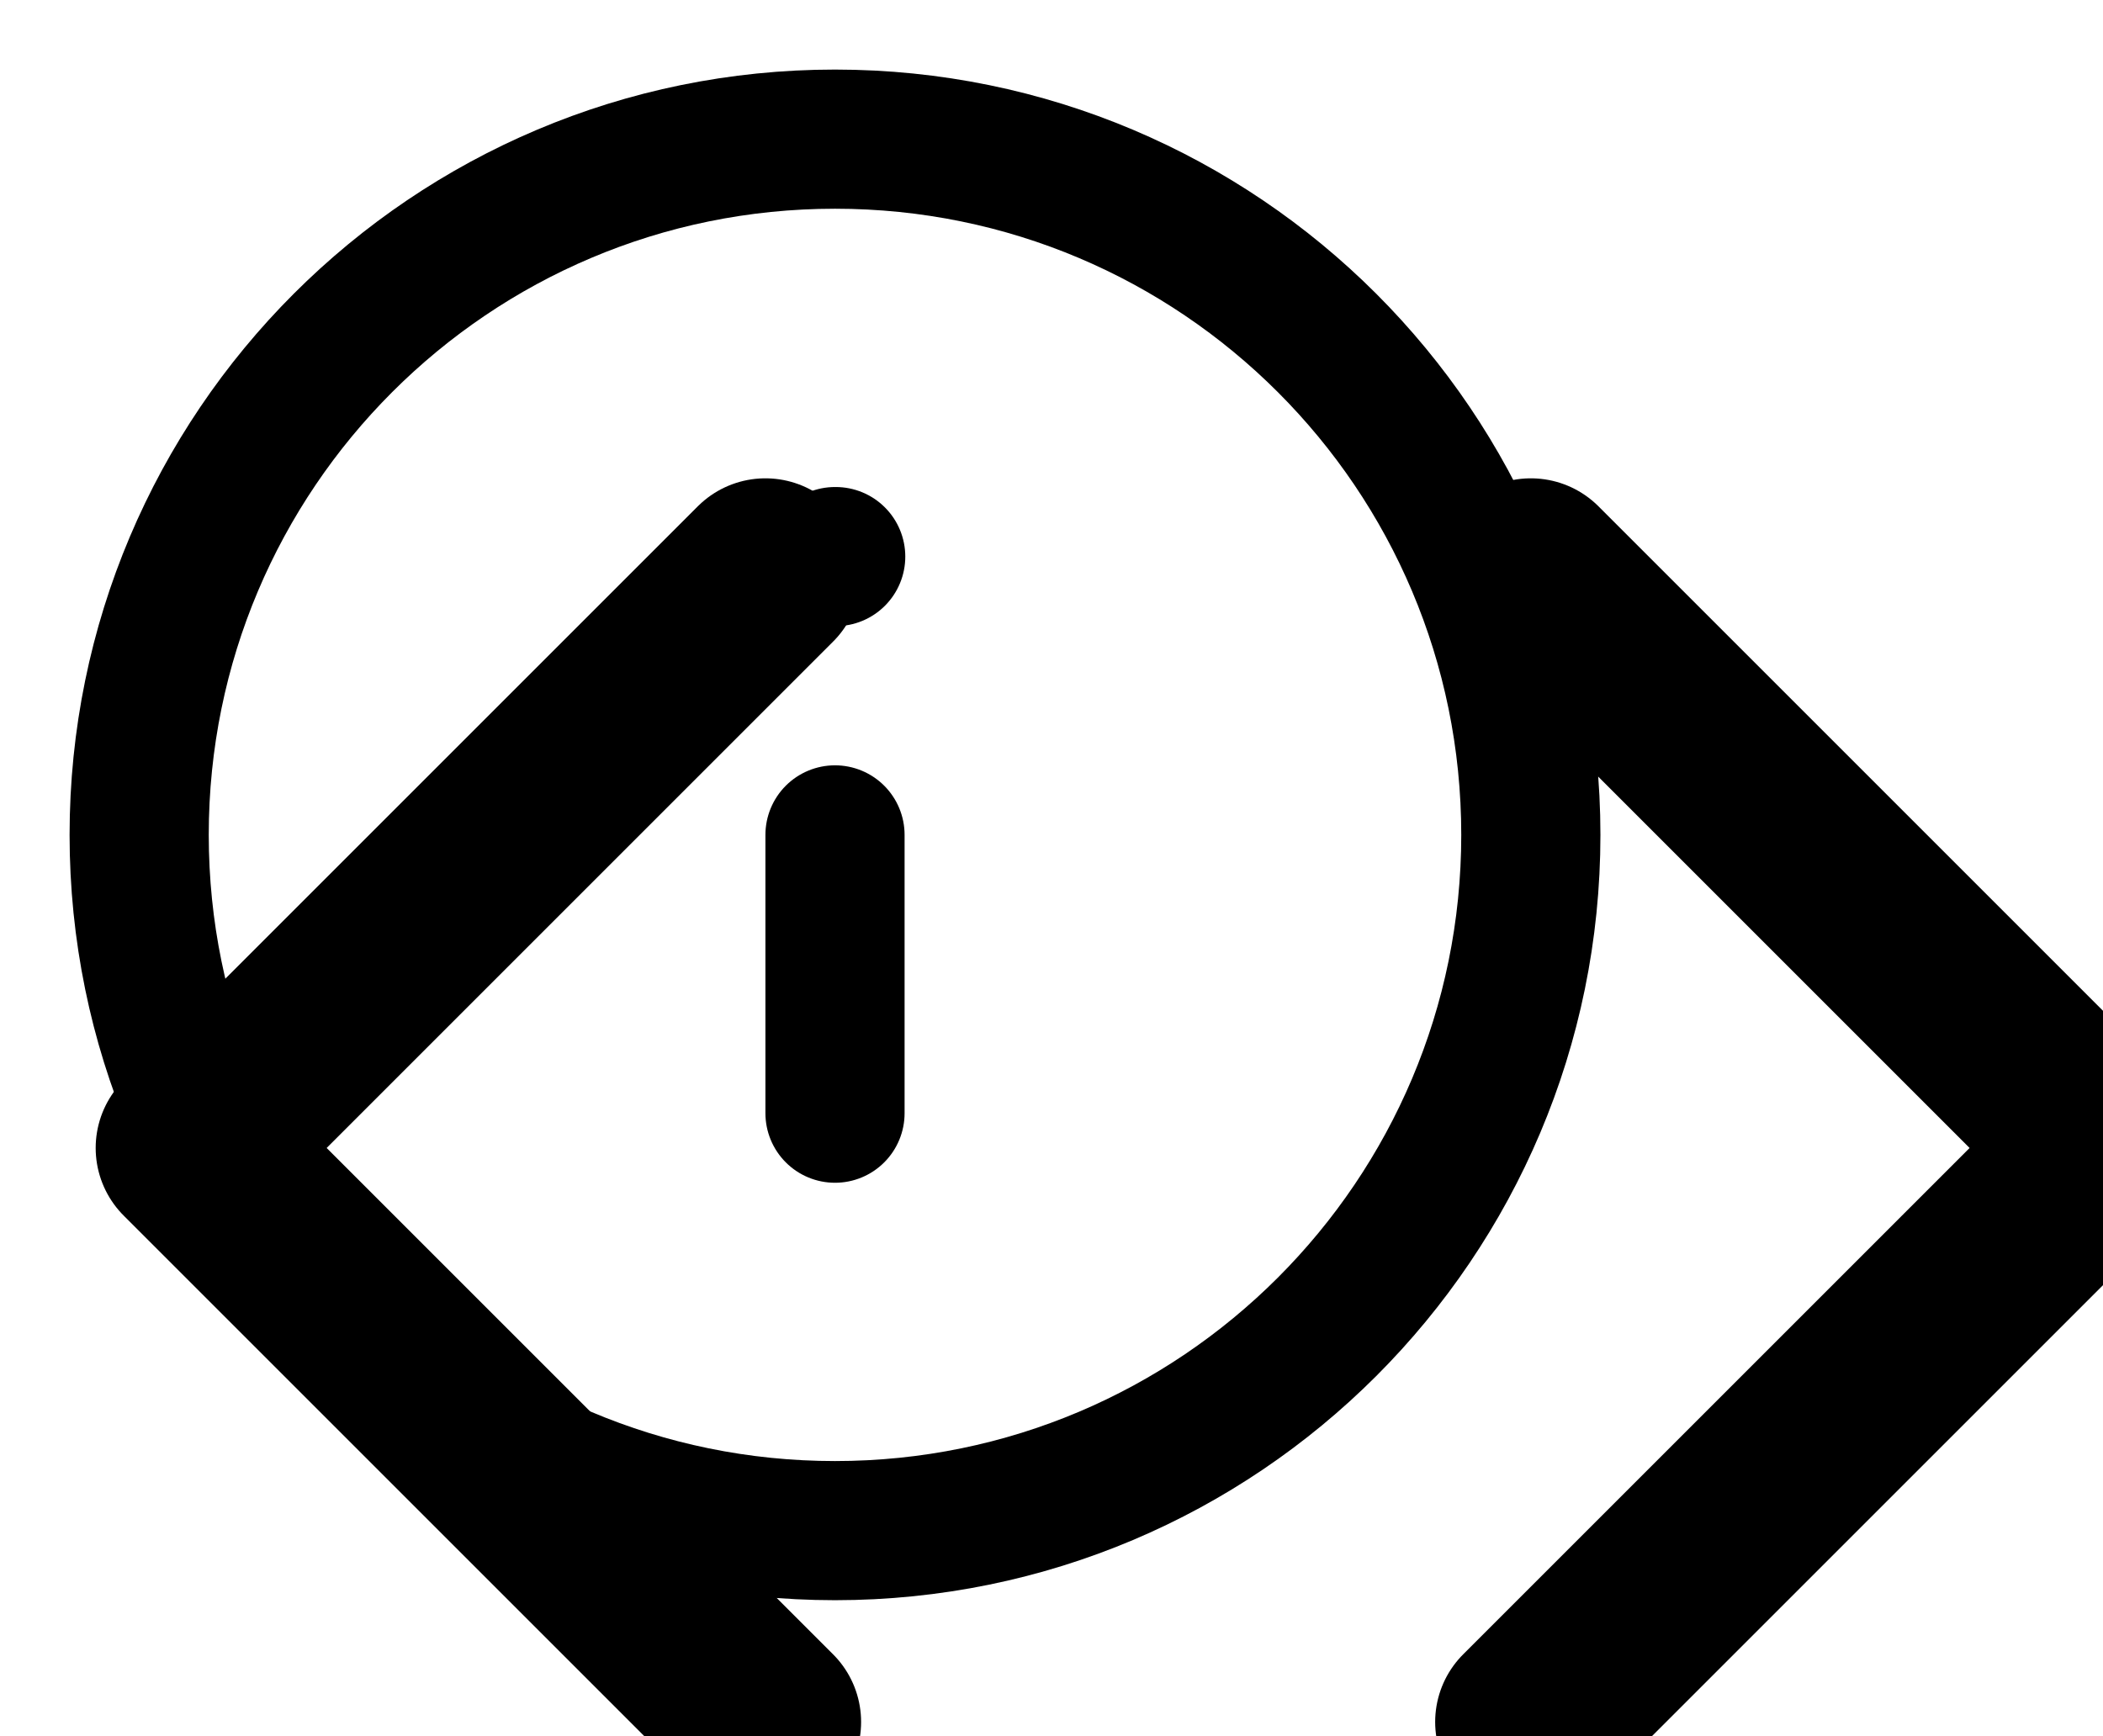
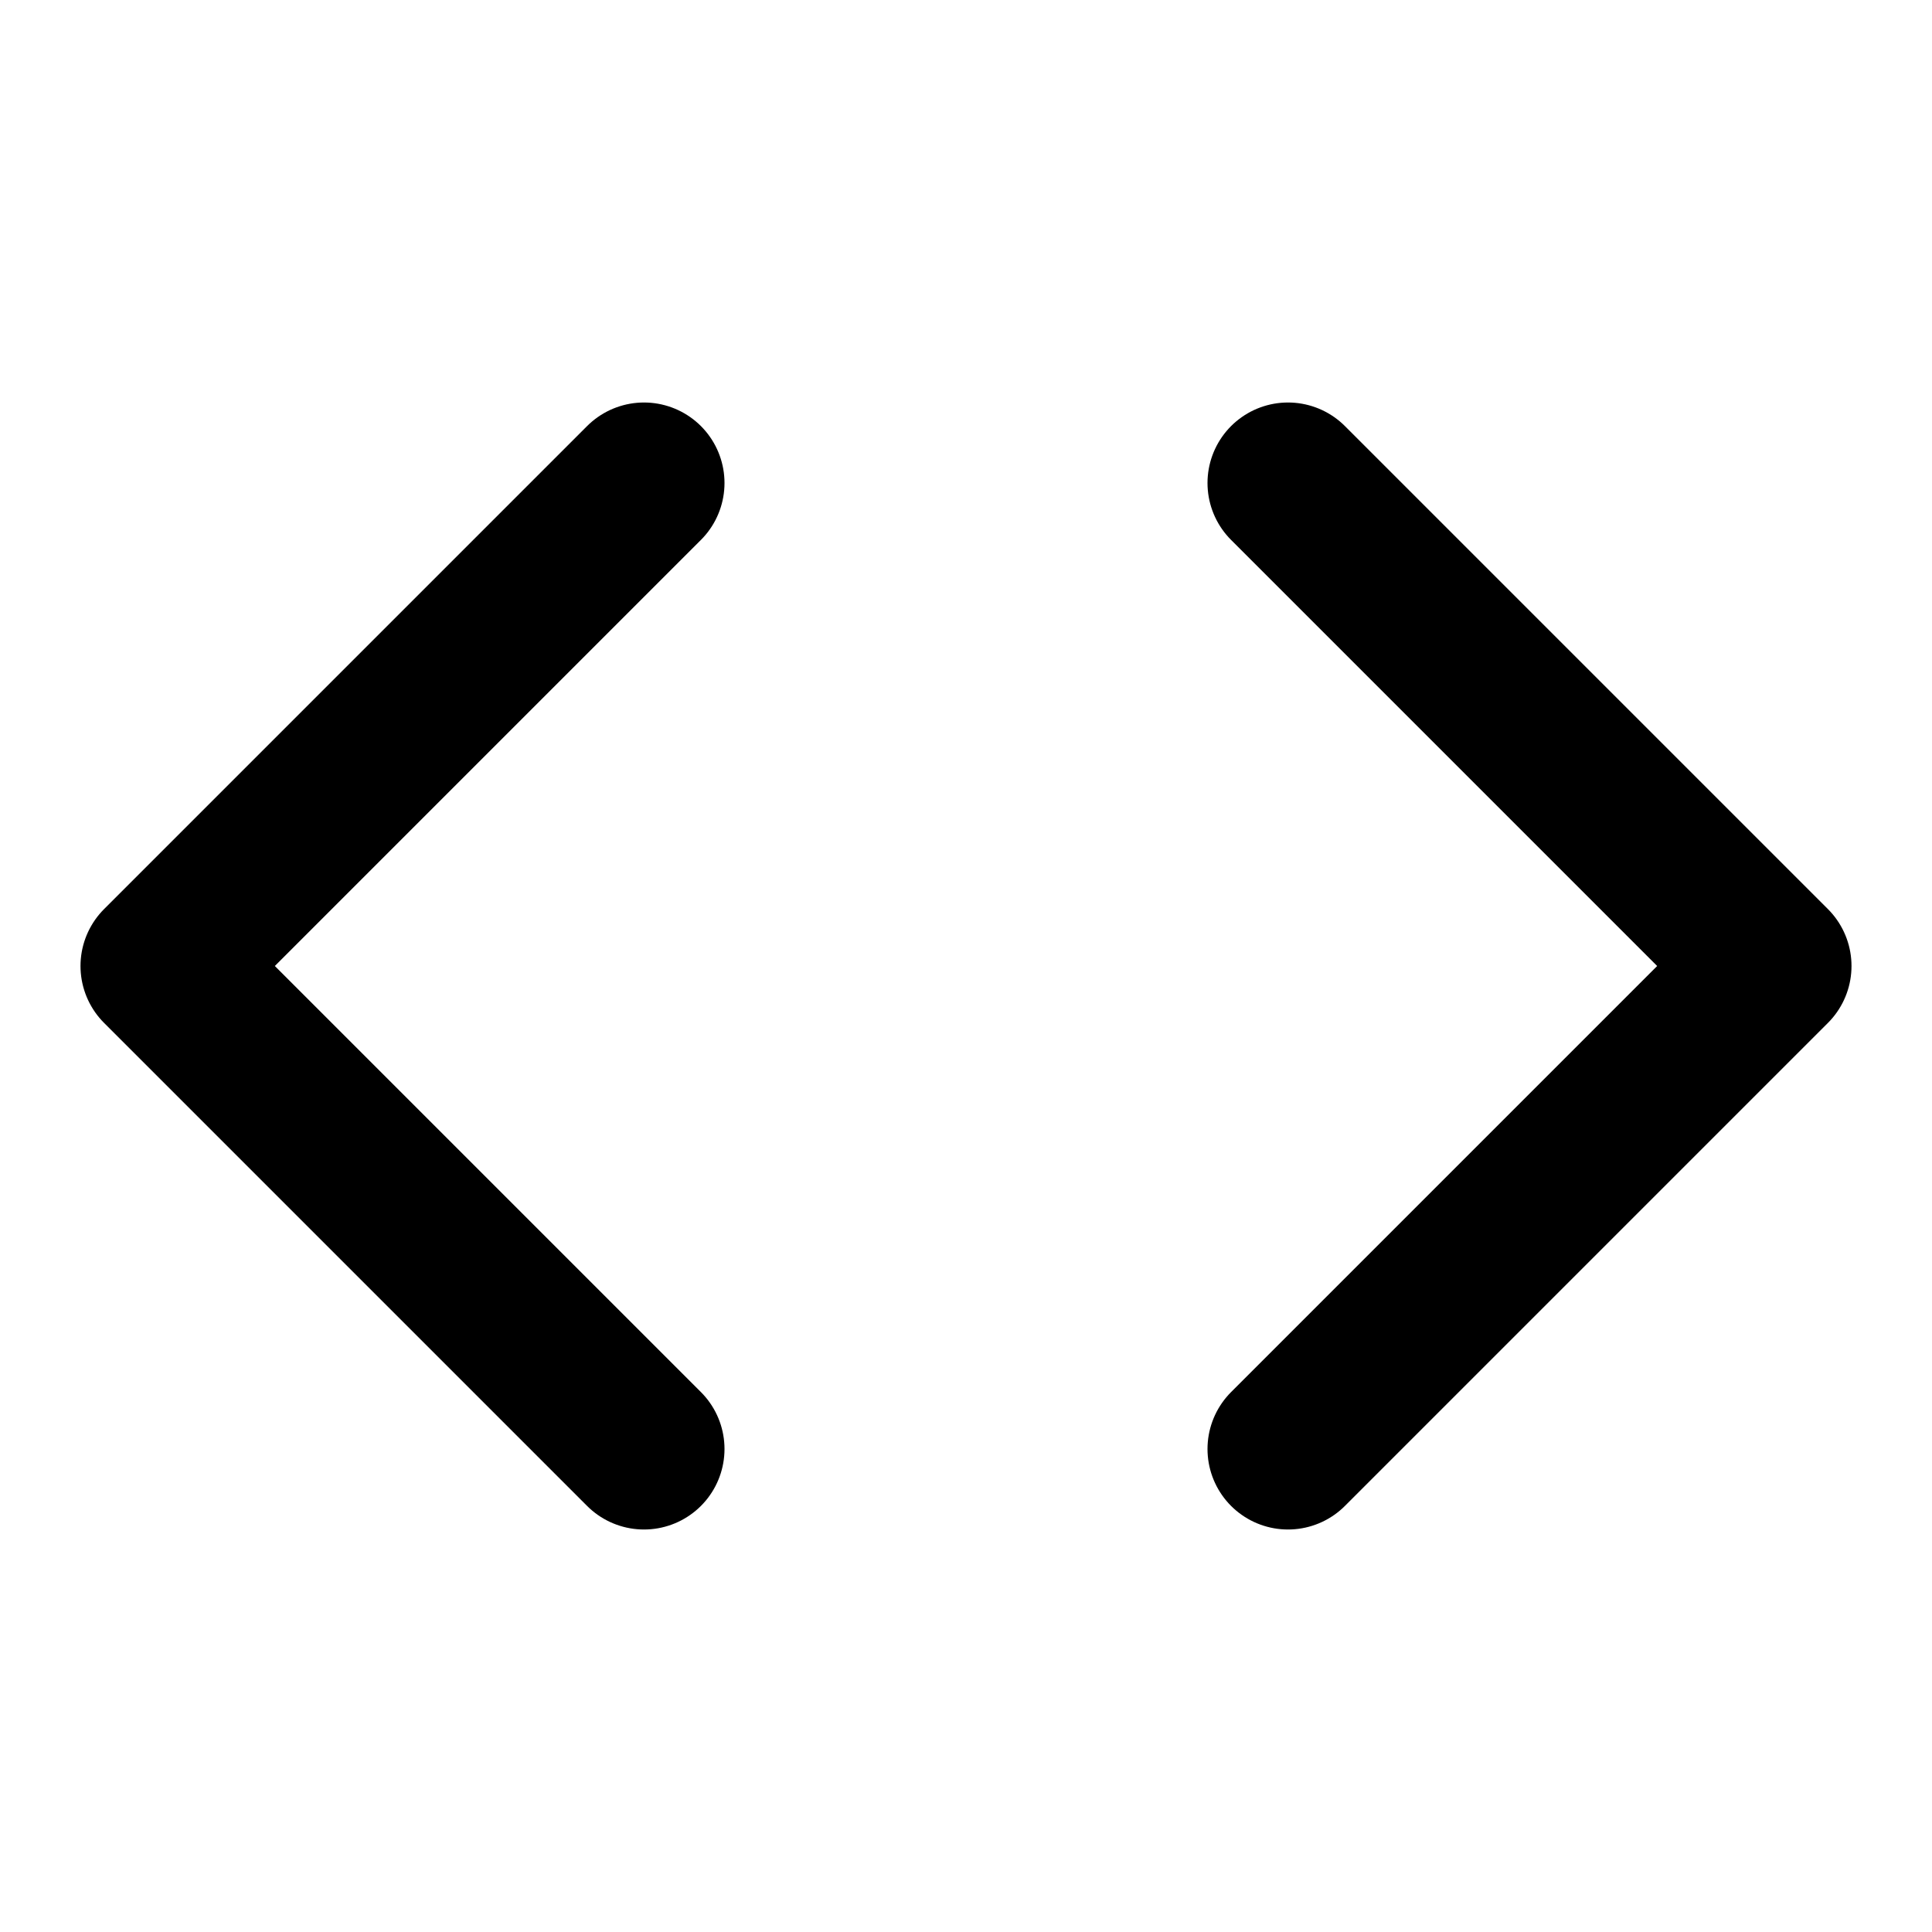
- <svg xmlns="http://www.w3.org/2000/svg" version="1.1">
-   <svg id="code" width="33" height="33" viewBox="0 0 24 24" fill="none" stroke="currentColor" stroke-width="2" stroke-linecap="round" stroke-linejoin="round" class="feather feather-code">
-     <polyline points="16 18 22 12 16 6" />
-     <polyline points="8 6 2 12 8 18" />
-   </svg>
-   <svg id="info" width="24" height="24" viewBox="0 0 24 24" fill="none" stroke="currentColor" stroke-width="2" stroke-linecap="round" stroke-linejoin="round" class="feather feather-info">
-     <circle cx="12" cy="12" r="10" />
-     <line x1="12" y1="16" x2="12" y2="12" />
-     <line x1="12" y1="8" x2="12.01" y2="8" />
-   </svg>
+ <svg xmlns="http://www.w3.org/2000/svg" id="code" width="33" height="33" viewBox="0 0 24 24" fill="none" stroke="currentColor" stroke-width="2" stroke-linecap="round" stroke-linejoin="round" class="feather feather-code">
+   <polyline points="16 18 22 12 16 6" />
+   <polyline points="8 6 2 12 8 18" />
</svg>
